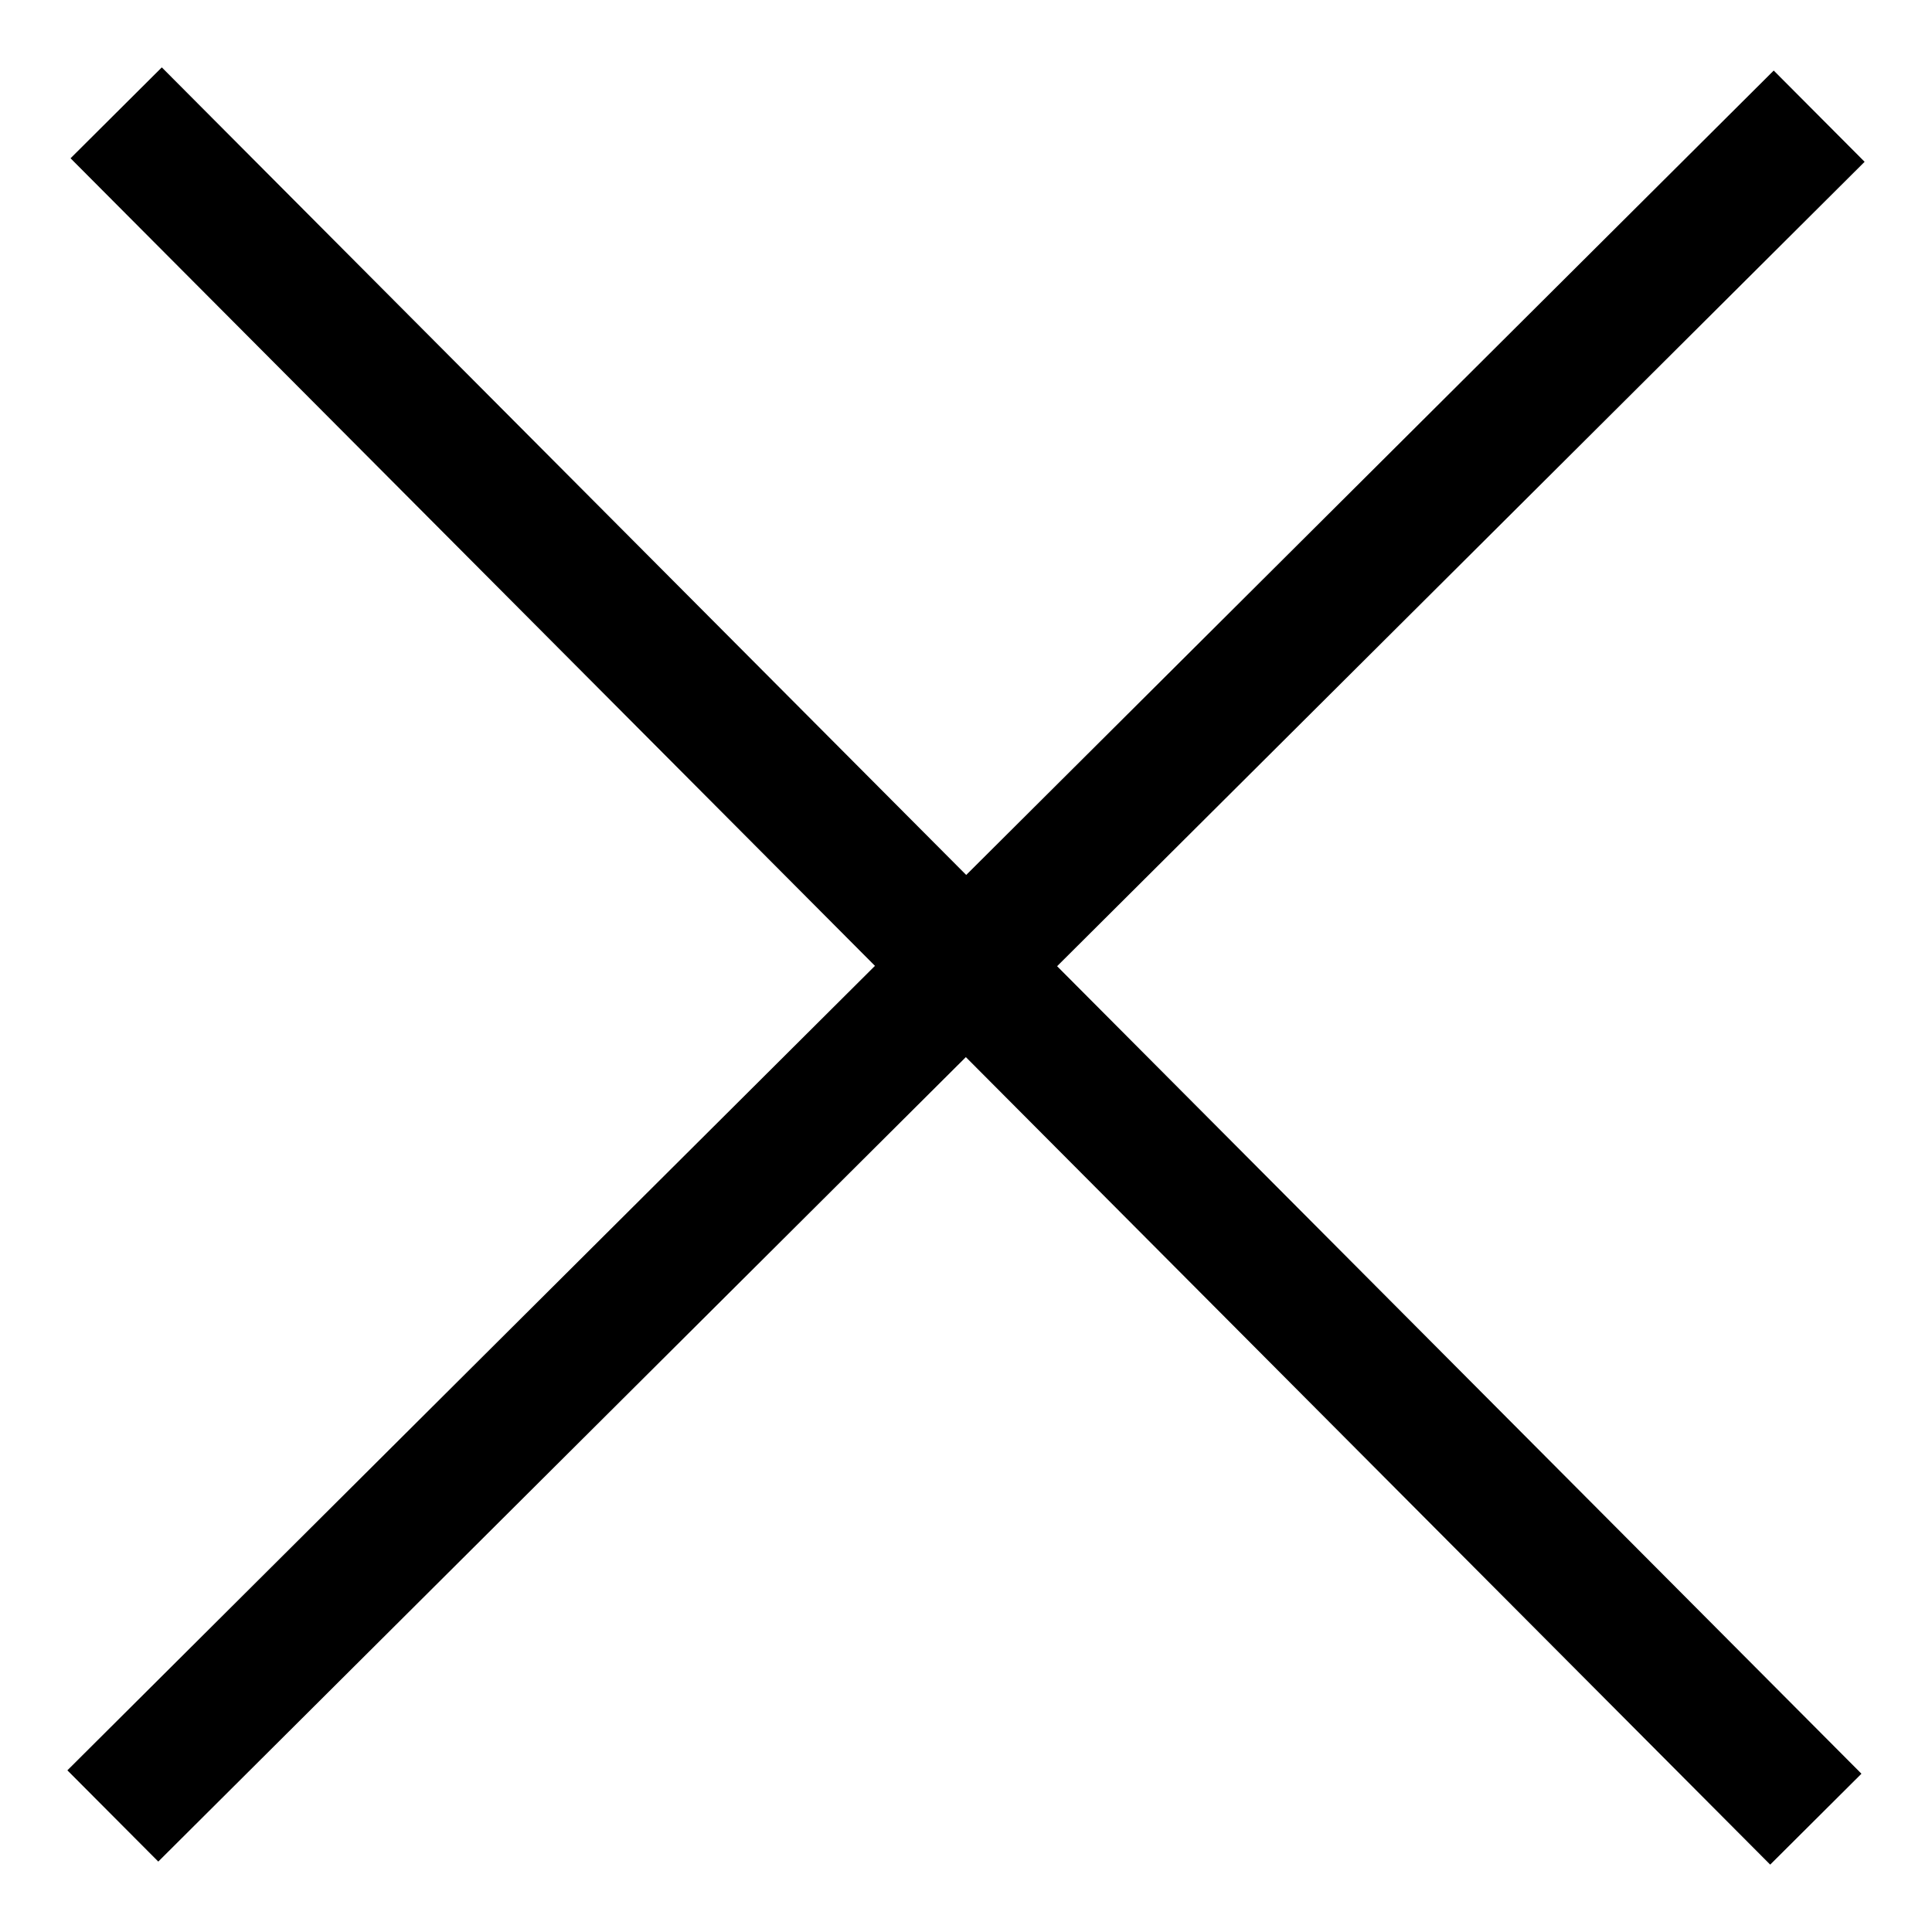
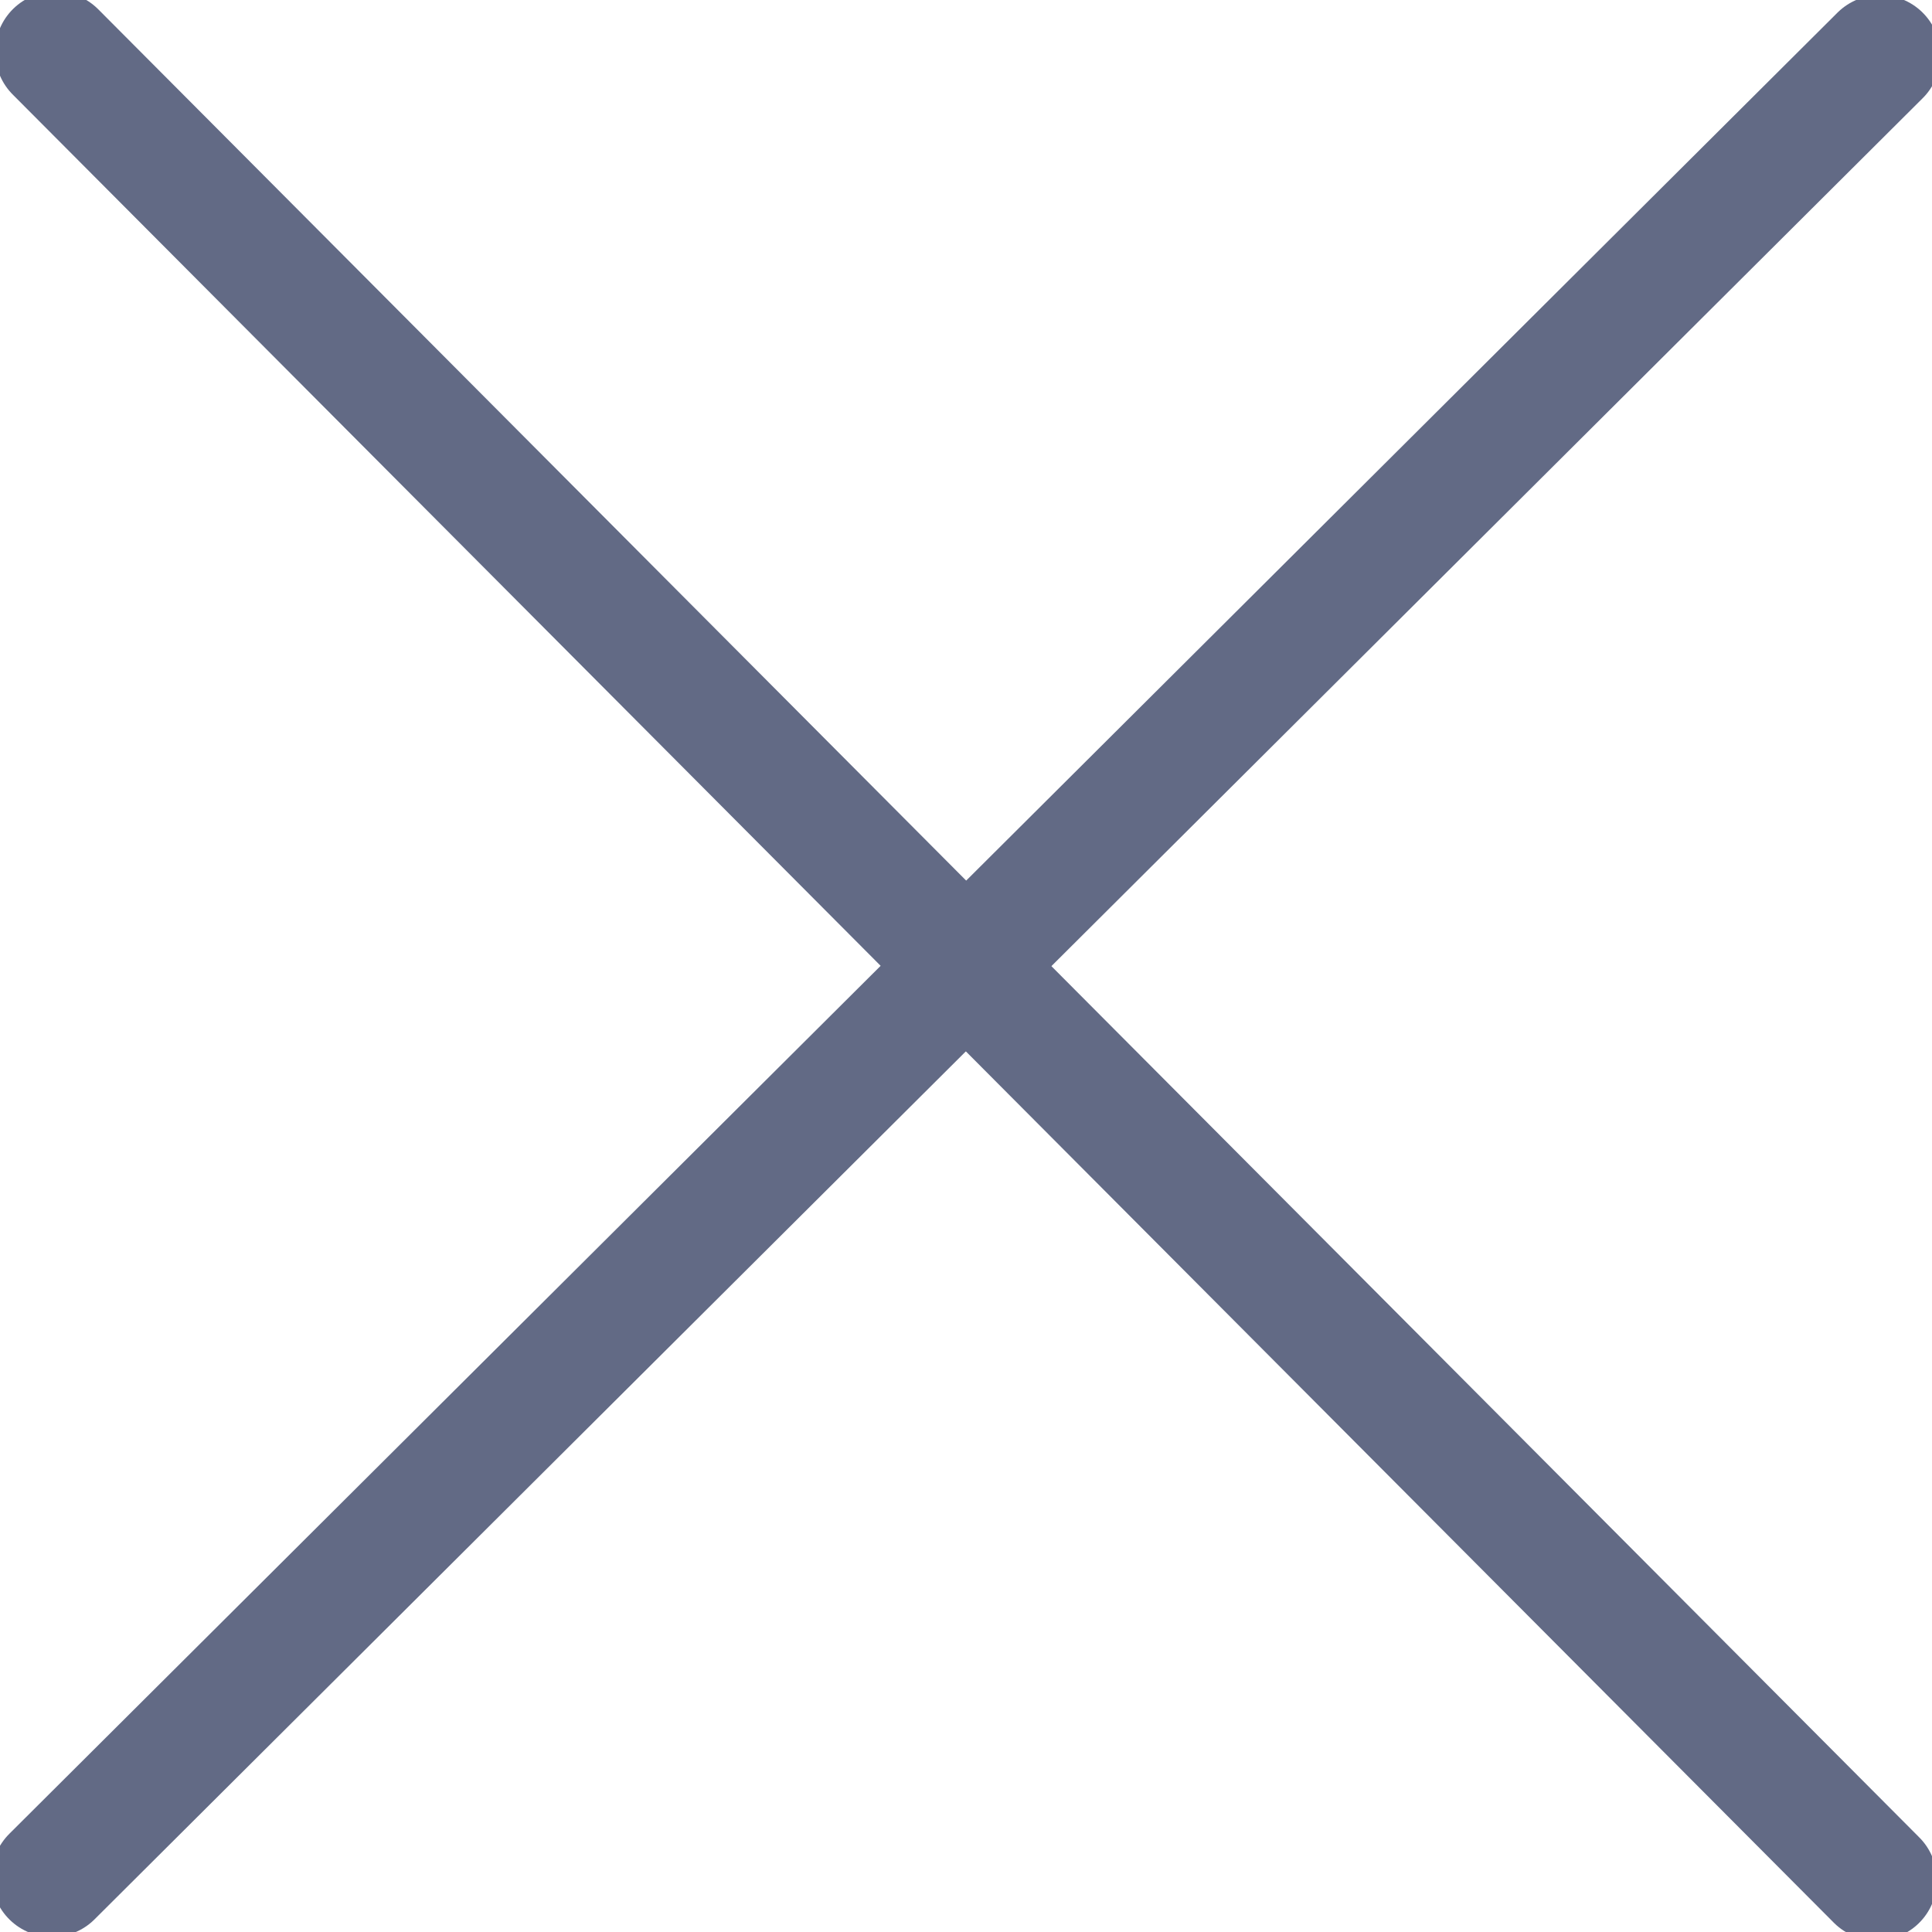
- <svg xmlns="http://www.w3.org/2000/svg" width="15px" height="15px" viewBox="0 0 15 15" version="1.1">
+ <svg xmlns="http://www.w3.org/2000/svg" width="32px" height="32px" viewBox="0 0 32 32" version="1.1">
  <defs />
-   <g id="Page-1" stroke="none" stroke-width="1" fill="none" fill-rule="evenodd">
-     <g id="cross" transform="translate(0.5, 0.5)" stroke="#000000">
-       <path d="M13.624,0.402 L0.376,13.599" id="Stroke-3751" />
-       <path d="M13.598,13.624 L0.402,0.376" id="Stroke-3752" />
+   <g id="Icons" stroke="none" stroke-width="1" fill="none" fill-rule="evenodd">
+     <g id="cross" stroke="#626A85" stroke-width="2" stroke-linecap="round" stroke-linejoin="round">
+       <path d="M31.14,0.918 L0.86,31.082" id="Stroke-3751" />
+       <path d="M31.082,31.14 L0.919,0.86" id="Stroke-3752" />
    </g>
-     <g id="Group" transform="translate(-320, 0)" />
  </g>
</svg>
